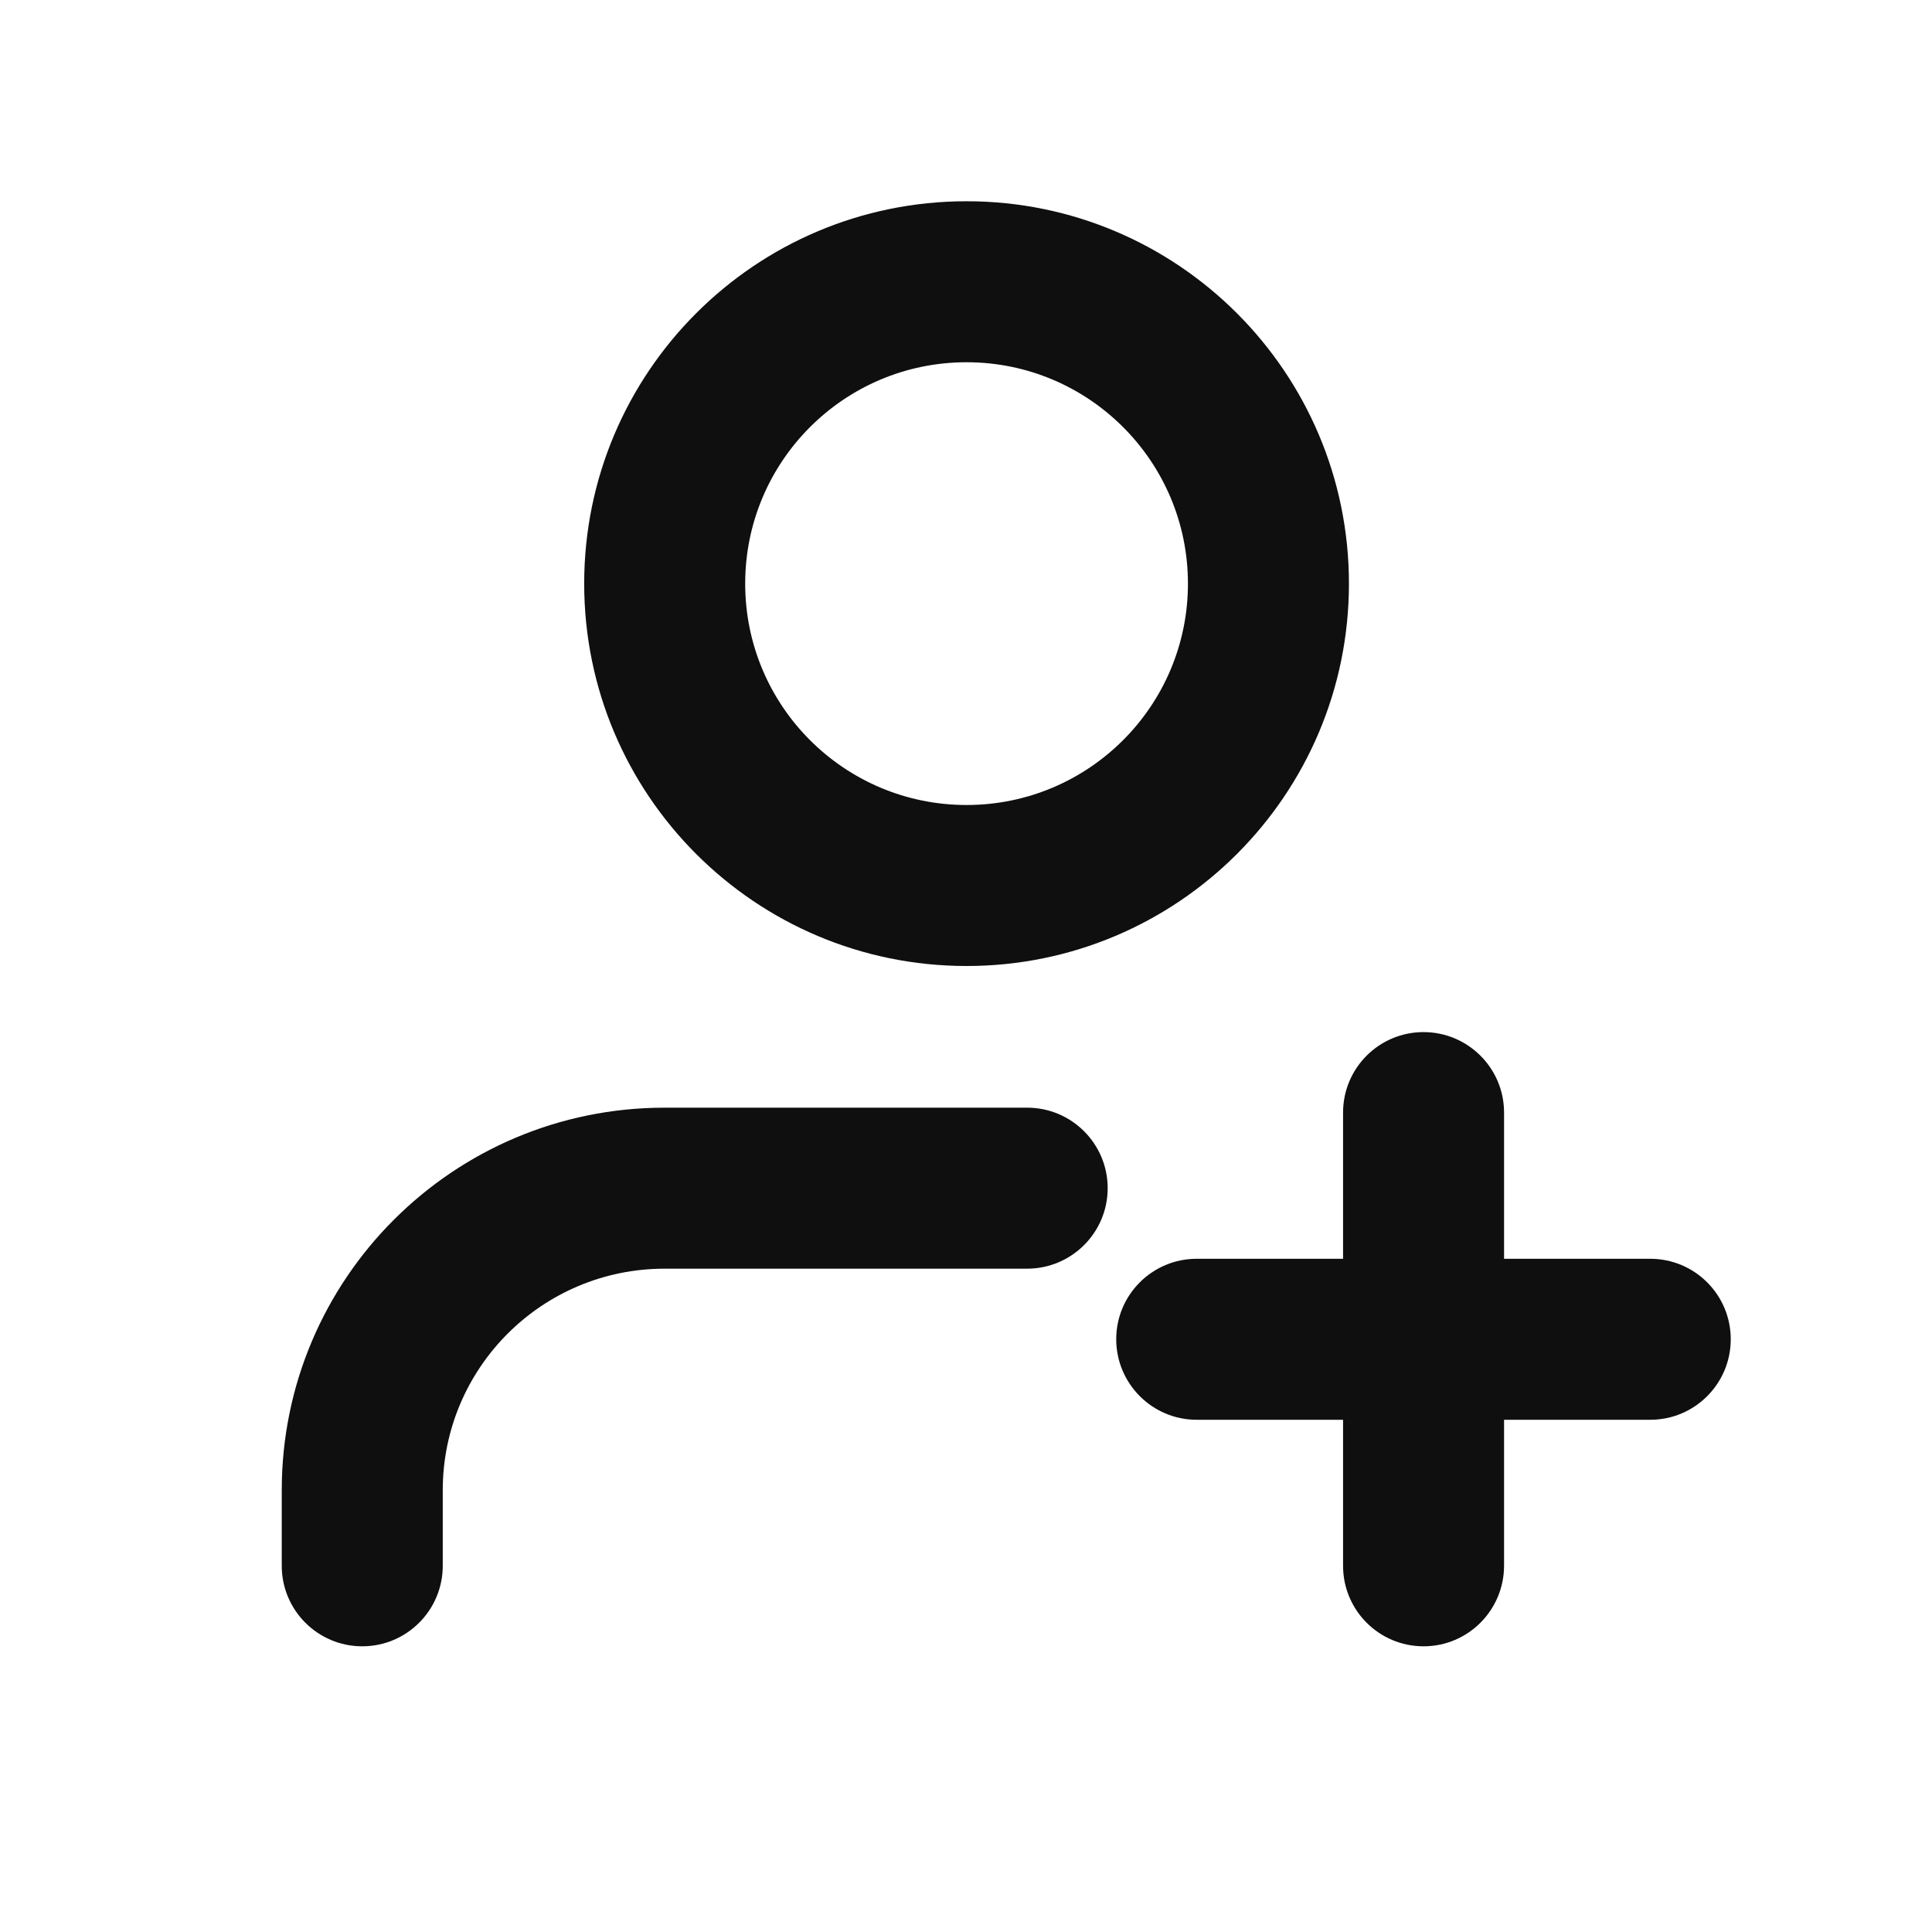
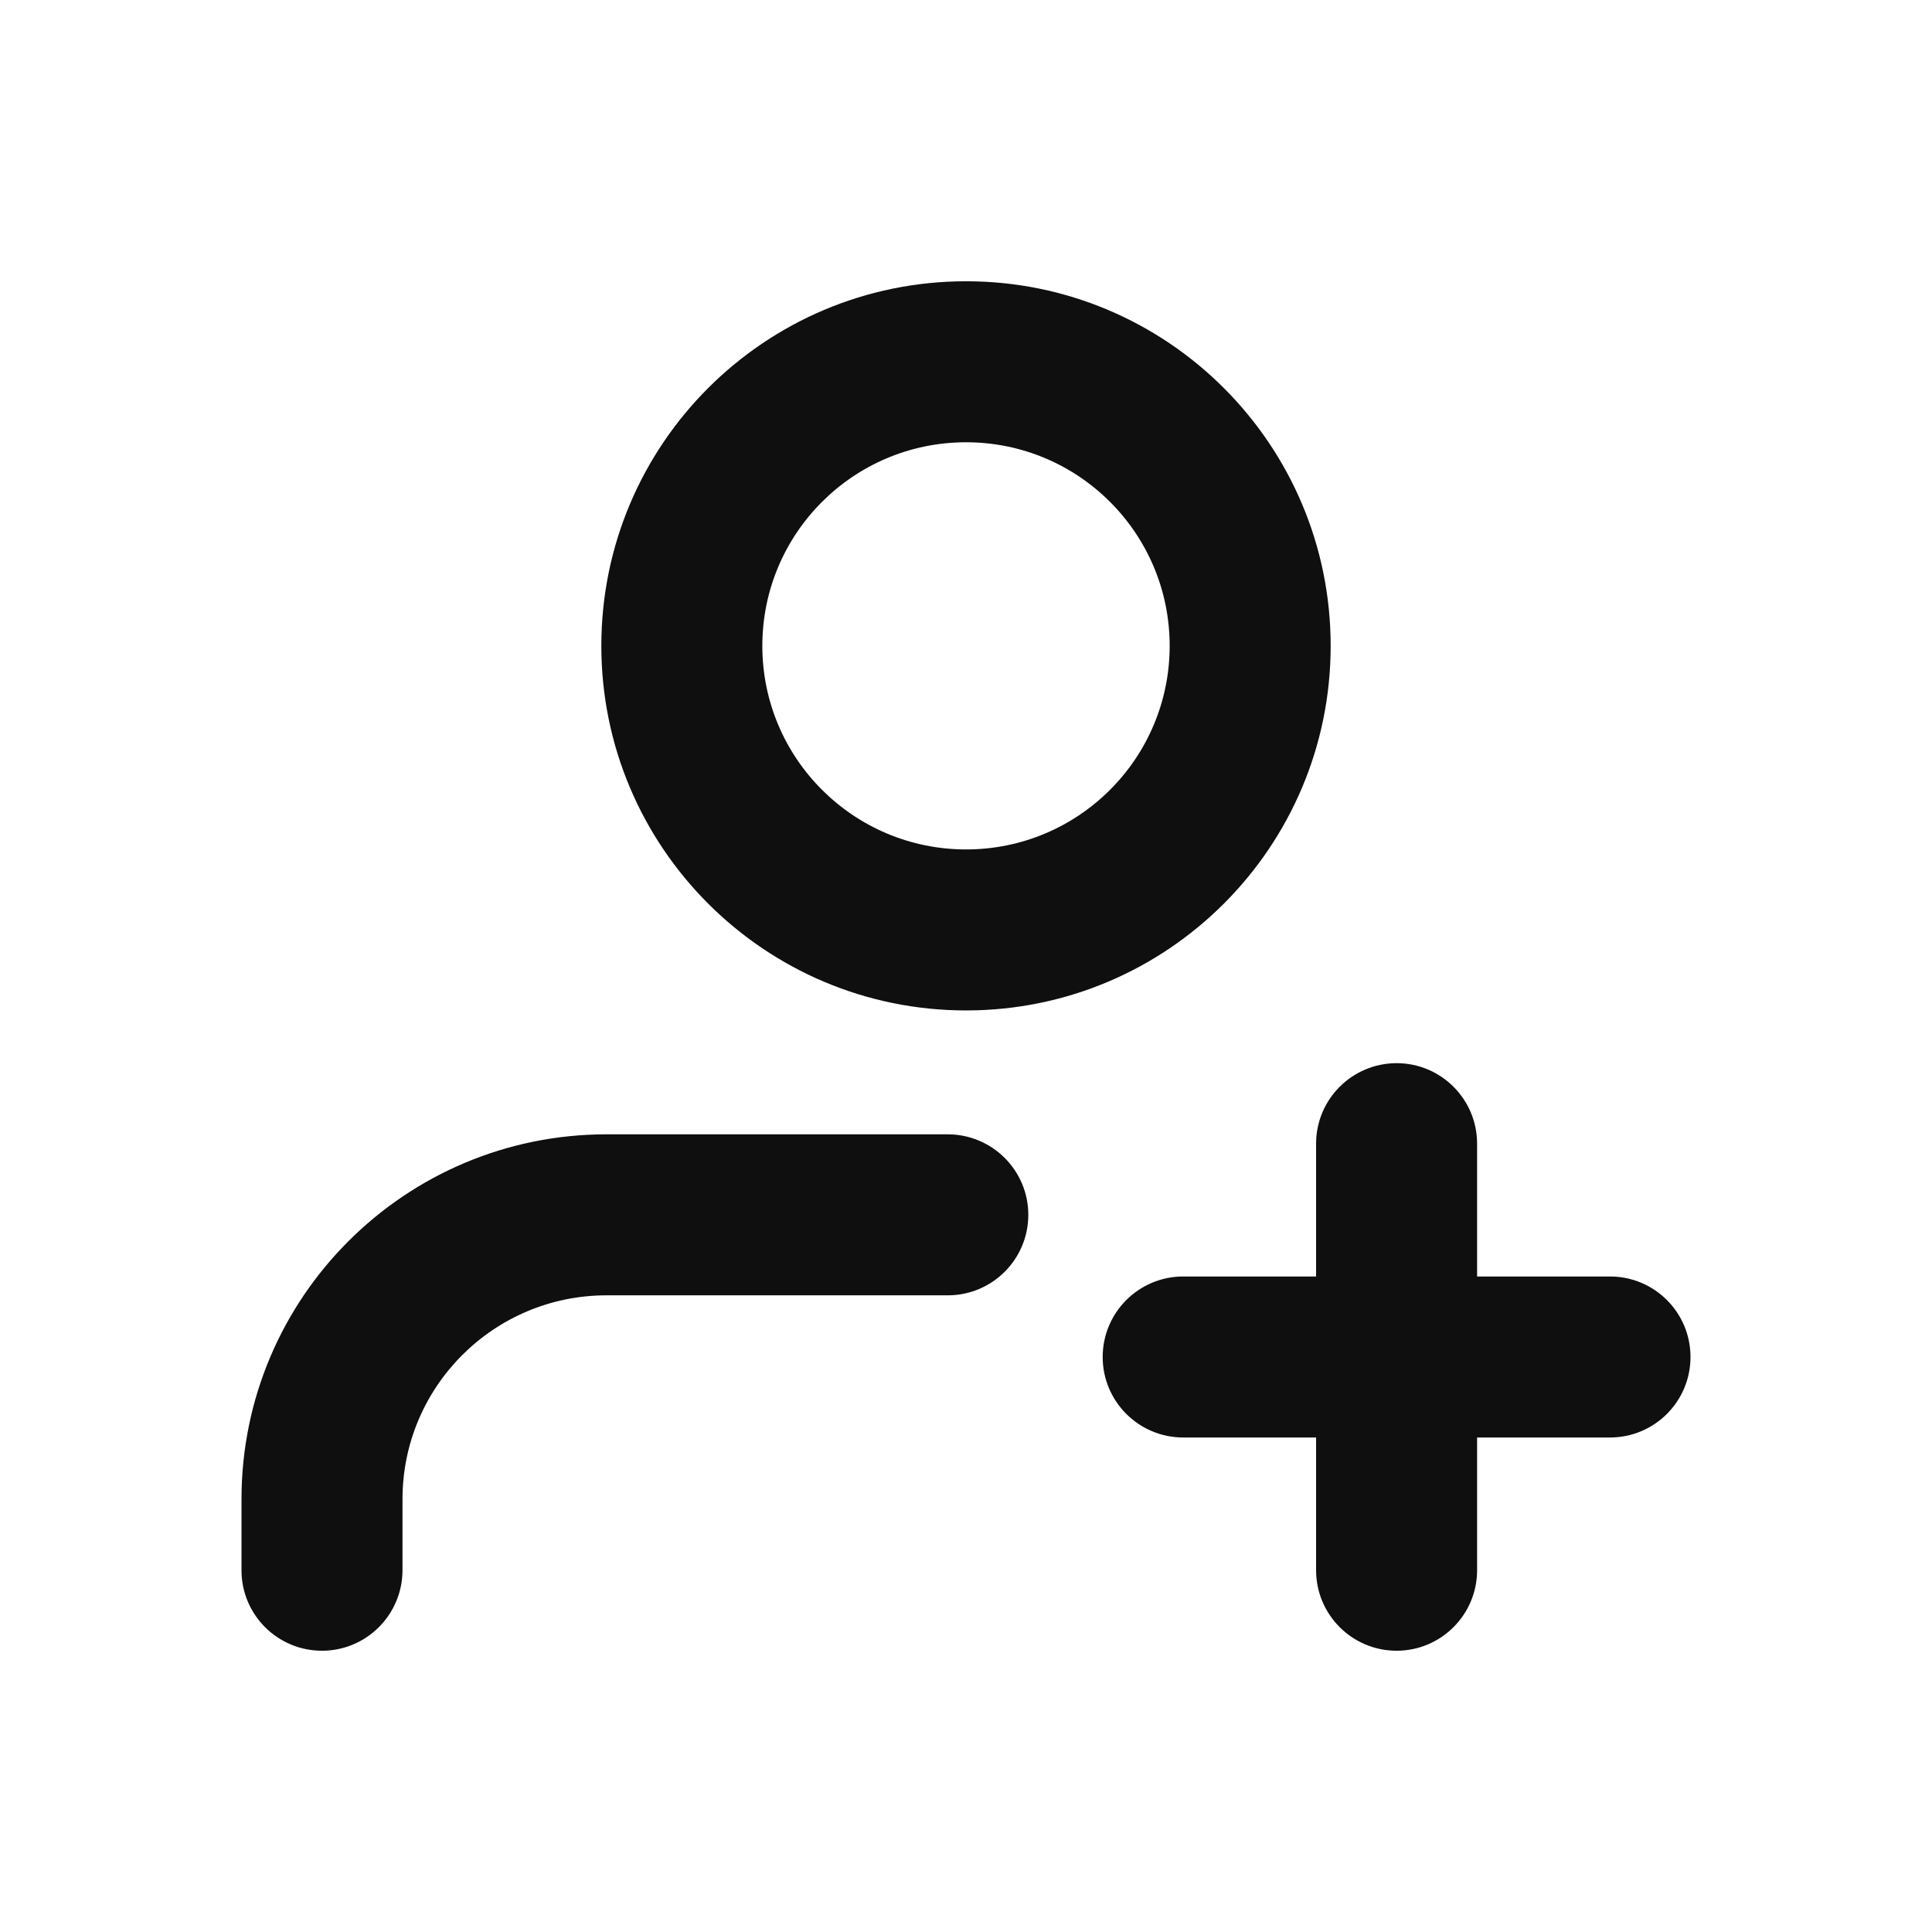
<svg xmlns="http://www.w3.org/2000/svg" width="24" height="24" viewBox="0 0 24 24" fill="none">
-   <path d="M12.76 13.76C13.312 13.76 13.76 14.208 13.76 14.76C13.76 15.312 13.312 15.759 12.76 15.76H8.256C6.733 15.76 5.5 16.993 5.5 18.513V19.451C5.5 20.003 5.052 20.451 4.5 20.451C3.948 20.451 3.5 20.003 3.5 19.451V18.513C3.5 15.887 5.63 13.76 8.256 13.76H12.76Z" fill="#0F0F0F" />
-   <path d="M17.684 12.821C18.236 12.822 18.684 13.269 18.684 13.821V15.637H20.5C21.052 15.637 21.5 16.084 21.5 16.637C21.5 17.189 21.052 17.637 20.5 17.637H18.684V19.451C18.683 20.003 18.236 20.451 17.684 20.451C17.131 20.451 16.684 20.003 16.684 19.451V17.637H14.866C14.314 17.637 13.867 17.189 13.866 16.637C13.866 16.084 14.314 15.637 14.866 15.637H16.684V13.821C16.684 13.269 17.131 12.821 17.684 12.821Z" fill="#0F0F0F" />
-   <path d="M12.007 2.5C14.63 2.5 16.757 4.627 16.757 7.25C16.757 9.873 14.63 12 12.007 12C9.383 12 7.257 9.873 7.257 7.25C7.257 4.627 9.383 2.5 12.007 2.5ZM12.007 4.5C10.488 4.5 9.257 5.731 9.257 7.25C9.257 8.769 10.488 10 12.007 10C13.525 10 14.757 8.769 14.757 7.25C14.757 5.731 13.525 4.5 12.007 4.5Z" fill="#0F0F0F" />
+   <path d="M11.774 14.091C12.326 14.092 12.774 14.539 12.774 15.091C12.774 15.643 12.326 16.091 11.774 16.091H7.535C6.134 16.091 5 17.226 5 18.623V19.506C4.999 20.058 4.552 20.506 4 20.506C3.447 20.506 3 20.059 3 19.506V18.623C3 16.12 5.031 14.091 7.535 14.091H11.774Z" fill="#0F0F0F" />
+   <path d="M17.349 13.207C17.901 13.207 18.349 13.655 18.349 14.207V15.857H20C20.553 15.857 21 16.305 21 16.857C21 17.409 20.553 17.857 20 17.857H18.349V19.506C18.349 20.058 17.901 20.506 17.349 20.506C16.797 20.506 16.349 20.058 16.349 19.506V17.857H14.698C14.146 17.857 13.698 17.409 13.698 16.857C13.698 16.305 14.146 15.857 14.698 15.857H16.349V14.207C16.349 13.655 16.797 13.208 17.349 13.207Z" fill="#0F0F0F" />
+   <path d="M12.001 3.494C14.502 3.494 16.53 5.522 16.53 8.023C16.53 10.524 14.502 12.552 12.001 12.552C9.499 12.552 7.47 10.524 7.47 8.023C7.47 5.521 9.499 3.494 12.001 3.494ZM12.001 5.494C10.603 5.494 9.47 6.626 9.47 8.023C9.47 9.42 10.603 10.552 12.001 10.552C13.398 10.552 14.53 9.42 14.53 8.023C14.53 6.626 13.398 5.494 12.001 5.494Z" fill="#0F0F0F" />
</svg>
